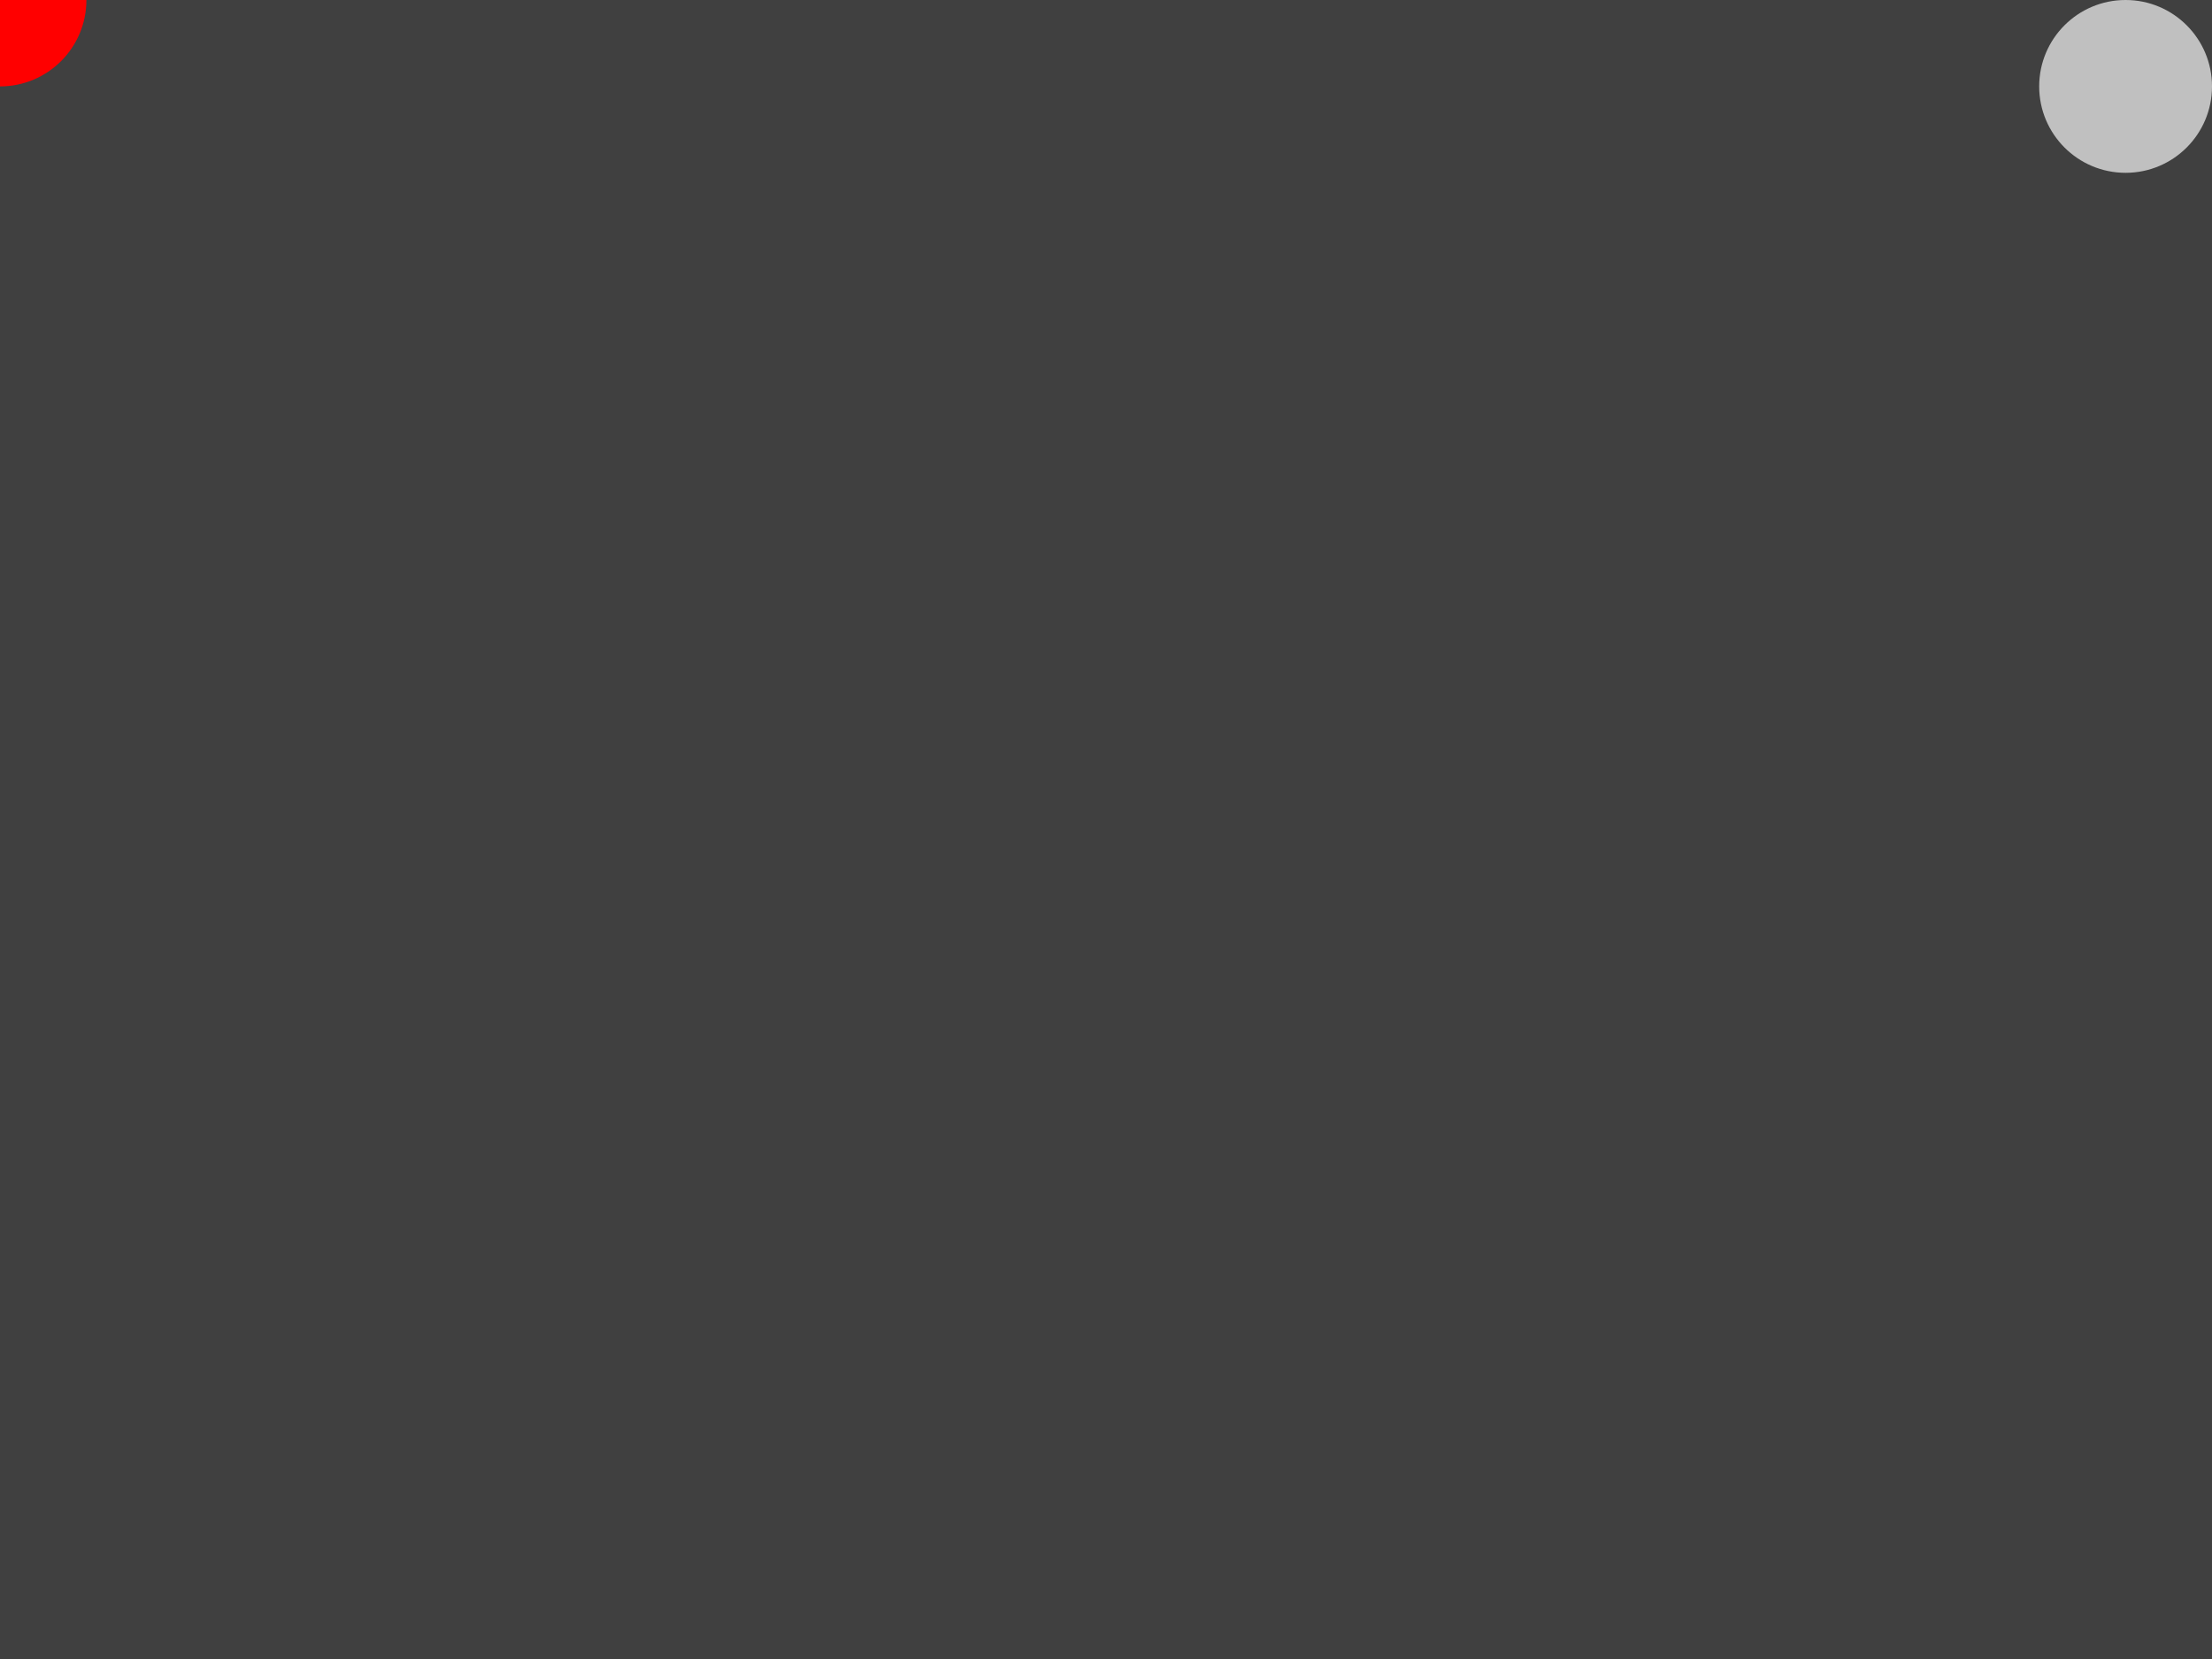
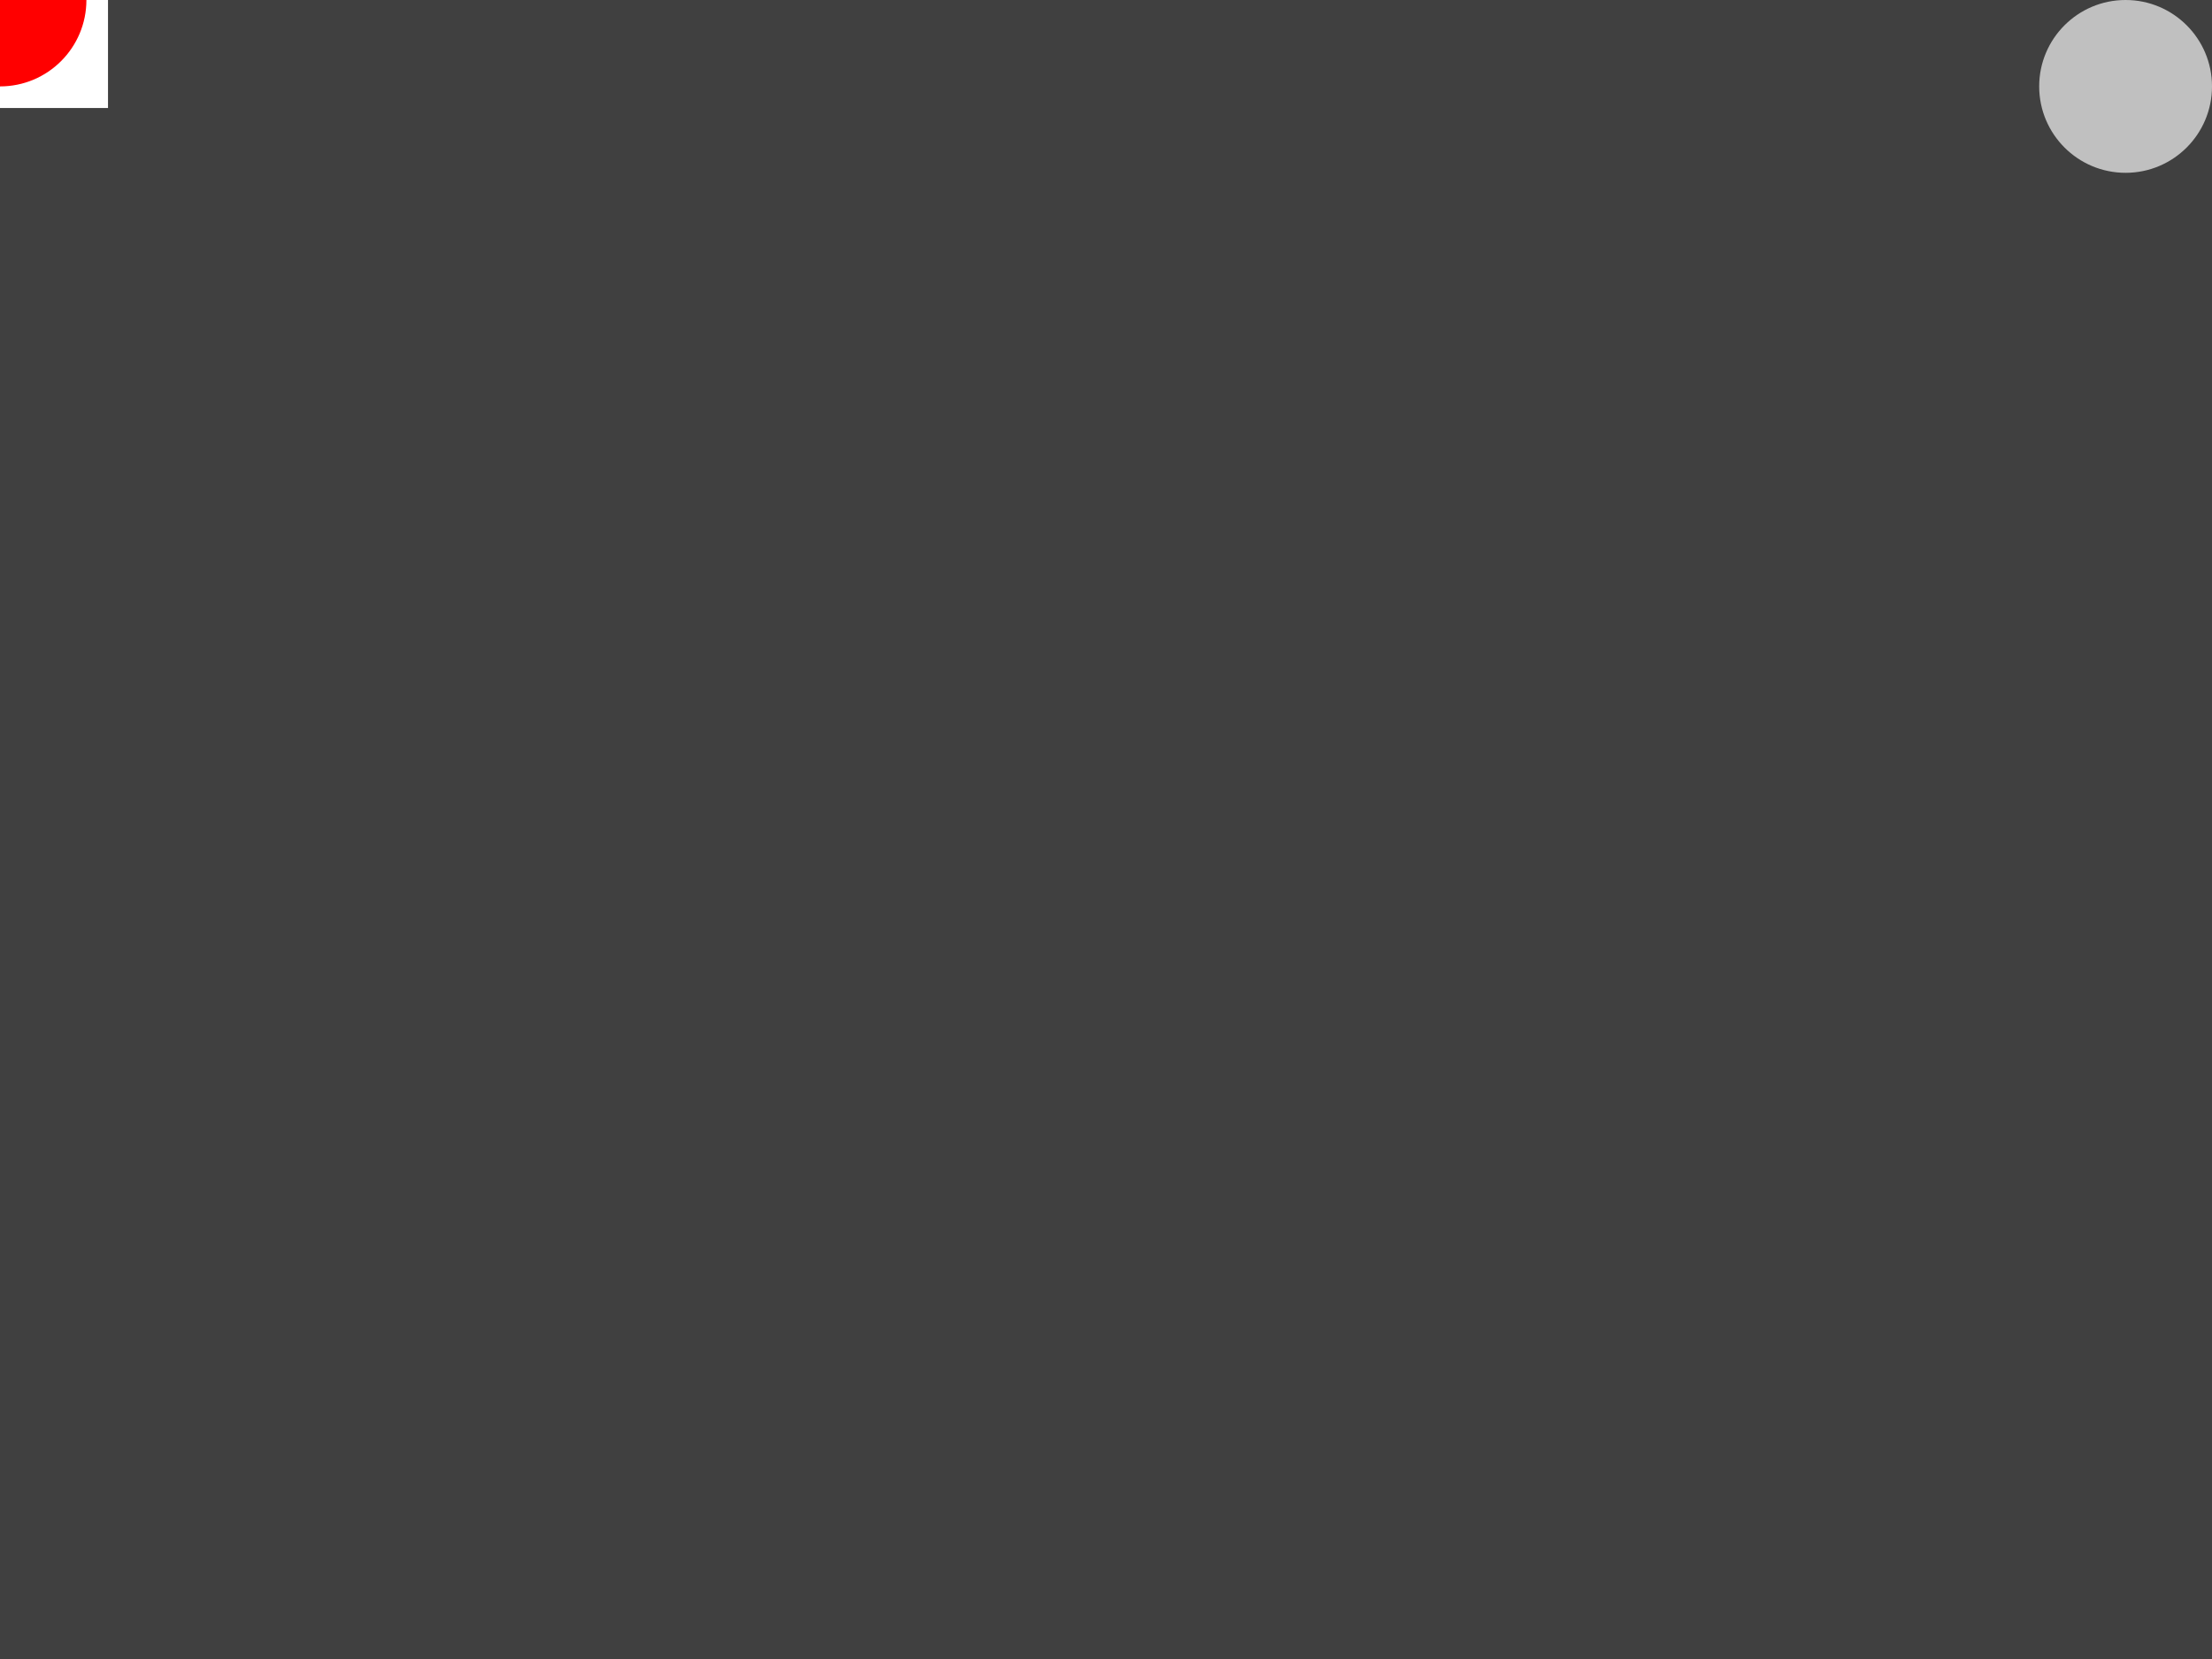
<svg xmlns="http://www.w3.org/2000/svg" style="background:#404040" width="1024" height="768">
  <rect id="BackGround" style="fill:#404040" width="1024" height="768" x="0" y="0" />
  <circle id="Hole" fill="#c0c0c0" cx="984" cy="40" r="40" />
+   <rect id="lightSensor" fill="white" width="50" height="50" x="0" y="0">
+     <animate attributeName="fill" from="white" to="black" begin="0;curveFade.end" dur="0.5" calcMode="discrete" fill="freeze" />
+   </rect>
  <circle id="Mouse" fill="#ff0000" r="40">
-     <animateMotion begin="0s;curveFade.end" dur="3s" id="moveAnimation" fill="freeze">
+     <animateMotion begin="0s;curveFade.end" dur="3s" id="moveAnimation" calcMode="linear" fill="freeze">
      <mpath href="#subjectTrail" />
    </animateMotion>
  </circle>
  <g opacity="0">
    <circle id="disableZone" fill="none" cx="40" cy="728" r="200" stroke="red" stroke-width="3" stroke-dasharray="10 10" />
    <path id="generatedTrail" stroke="#0000ff" style="                   stroke-width:5;           stroke-dasharray:none;           stroke-linejoin:round;           stroke-linecap:round" fill="none" d="M 40 728            Q 512.0 337.524              984.0 337.524" />
    <path id="subjectTrail" fill="none" stroke="#00ff00" stroke-width="5" d="M 40.0 728.0            Q 194.16 600.466              348.321 514.586            M 348.321 514.586                l 0 20M 348.321 534.586            Q 351.815 532.64              355.309 530.714            M 355.309 530.714                l 0 20M 355.309 550.714            Q 358.813 548.784              362.316 546.875            M 362.316 546.875                l 0 20M 362.316 566.875            Q 365.829 564.962              369.341 563.07            M 369.341 563.07                l 0 20M 369.341 583.07            Q 408.574 561.936              447.807 543.501            M 447.807 543.501                l 0 20M 447.807 563.501            Q 465.996 554.954              484.185 546.987            M 484.185 546.987                l 0 -20M 484.185 526.987            Q 487.849 525.382              491.513 523.801            M 491.513 523.801                l 0 -20M 491.513 503.801            Q 495.186 502.216              498.858 500.654            M 498.858 500.654                l 0 -100M 498.858 400.654            Q 502.539 399.089              506.221 397.548            M 506.221 397.548                l 0 -60M 506.221 337.548            Q 513.608 334.455              520.996 331.457            M 520.996 331.457                l 0 -20M 520.996 311.457            Q 562.216 294.732              603.436 280.985            M 603.436 280.985                l 0 -20M 603.436 260.985            Q 607.23 259.719              611.025 258.479            M 611.025 258.479                l 0 -20M 611.025 238.479            Q 614.827 237.236              618.629 236.019            M 618.629 236.019                l 0 -60M 618.629 176.019            Q 719.753 143.639              820.877 129.183            M 820.877 129.183                l 0 20M 820.877 149.183            Q 832.767 147.483              844.657 146.031            M 844.657 146.031                l 0 20M 844.657 166.031            Q 868.525 163.117              892.393 161.201            M 892.393 161.201                l 0 -20M 892.393 141.201            Q 896.38 140.881              900.368 140.588            M 900.368 140.588                l 0 -20M 900.368 120.588            Q 904.357 120.296              908.346 120.032            M 908.346 120.032                l 0 -20M 908.346 100.032            Q 912.337 99.767              916.329 99.53            M 916.329 99.53                l 0 -20M 916.329 79.53            Q 928.312 78.82              940.295 78.361            " style="stroke-width:3;               stroke-dasharray:none;               stroke-linejoin:round;               stroke-linecap:round" />
    <animate id="curveAppear" attributeName="opacity" from="0" to="1" begin="moveAnimation.end" dur="2s" fill="freeze" />
    <animate id="curveFade" attributeName="opacity" from="1" to="0" begin="curveAppear.end" dur="2s" fill="freeze" />
  </g>
</svg>
